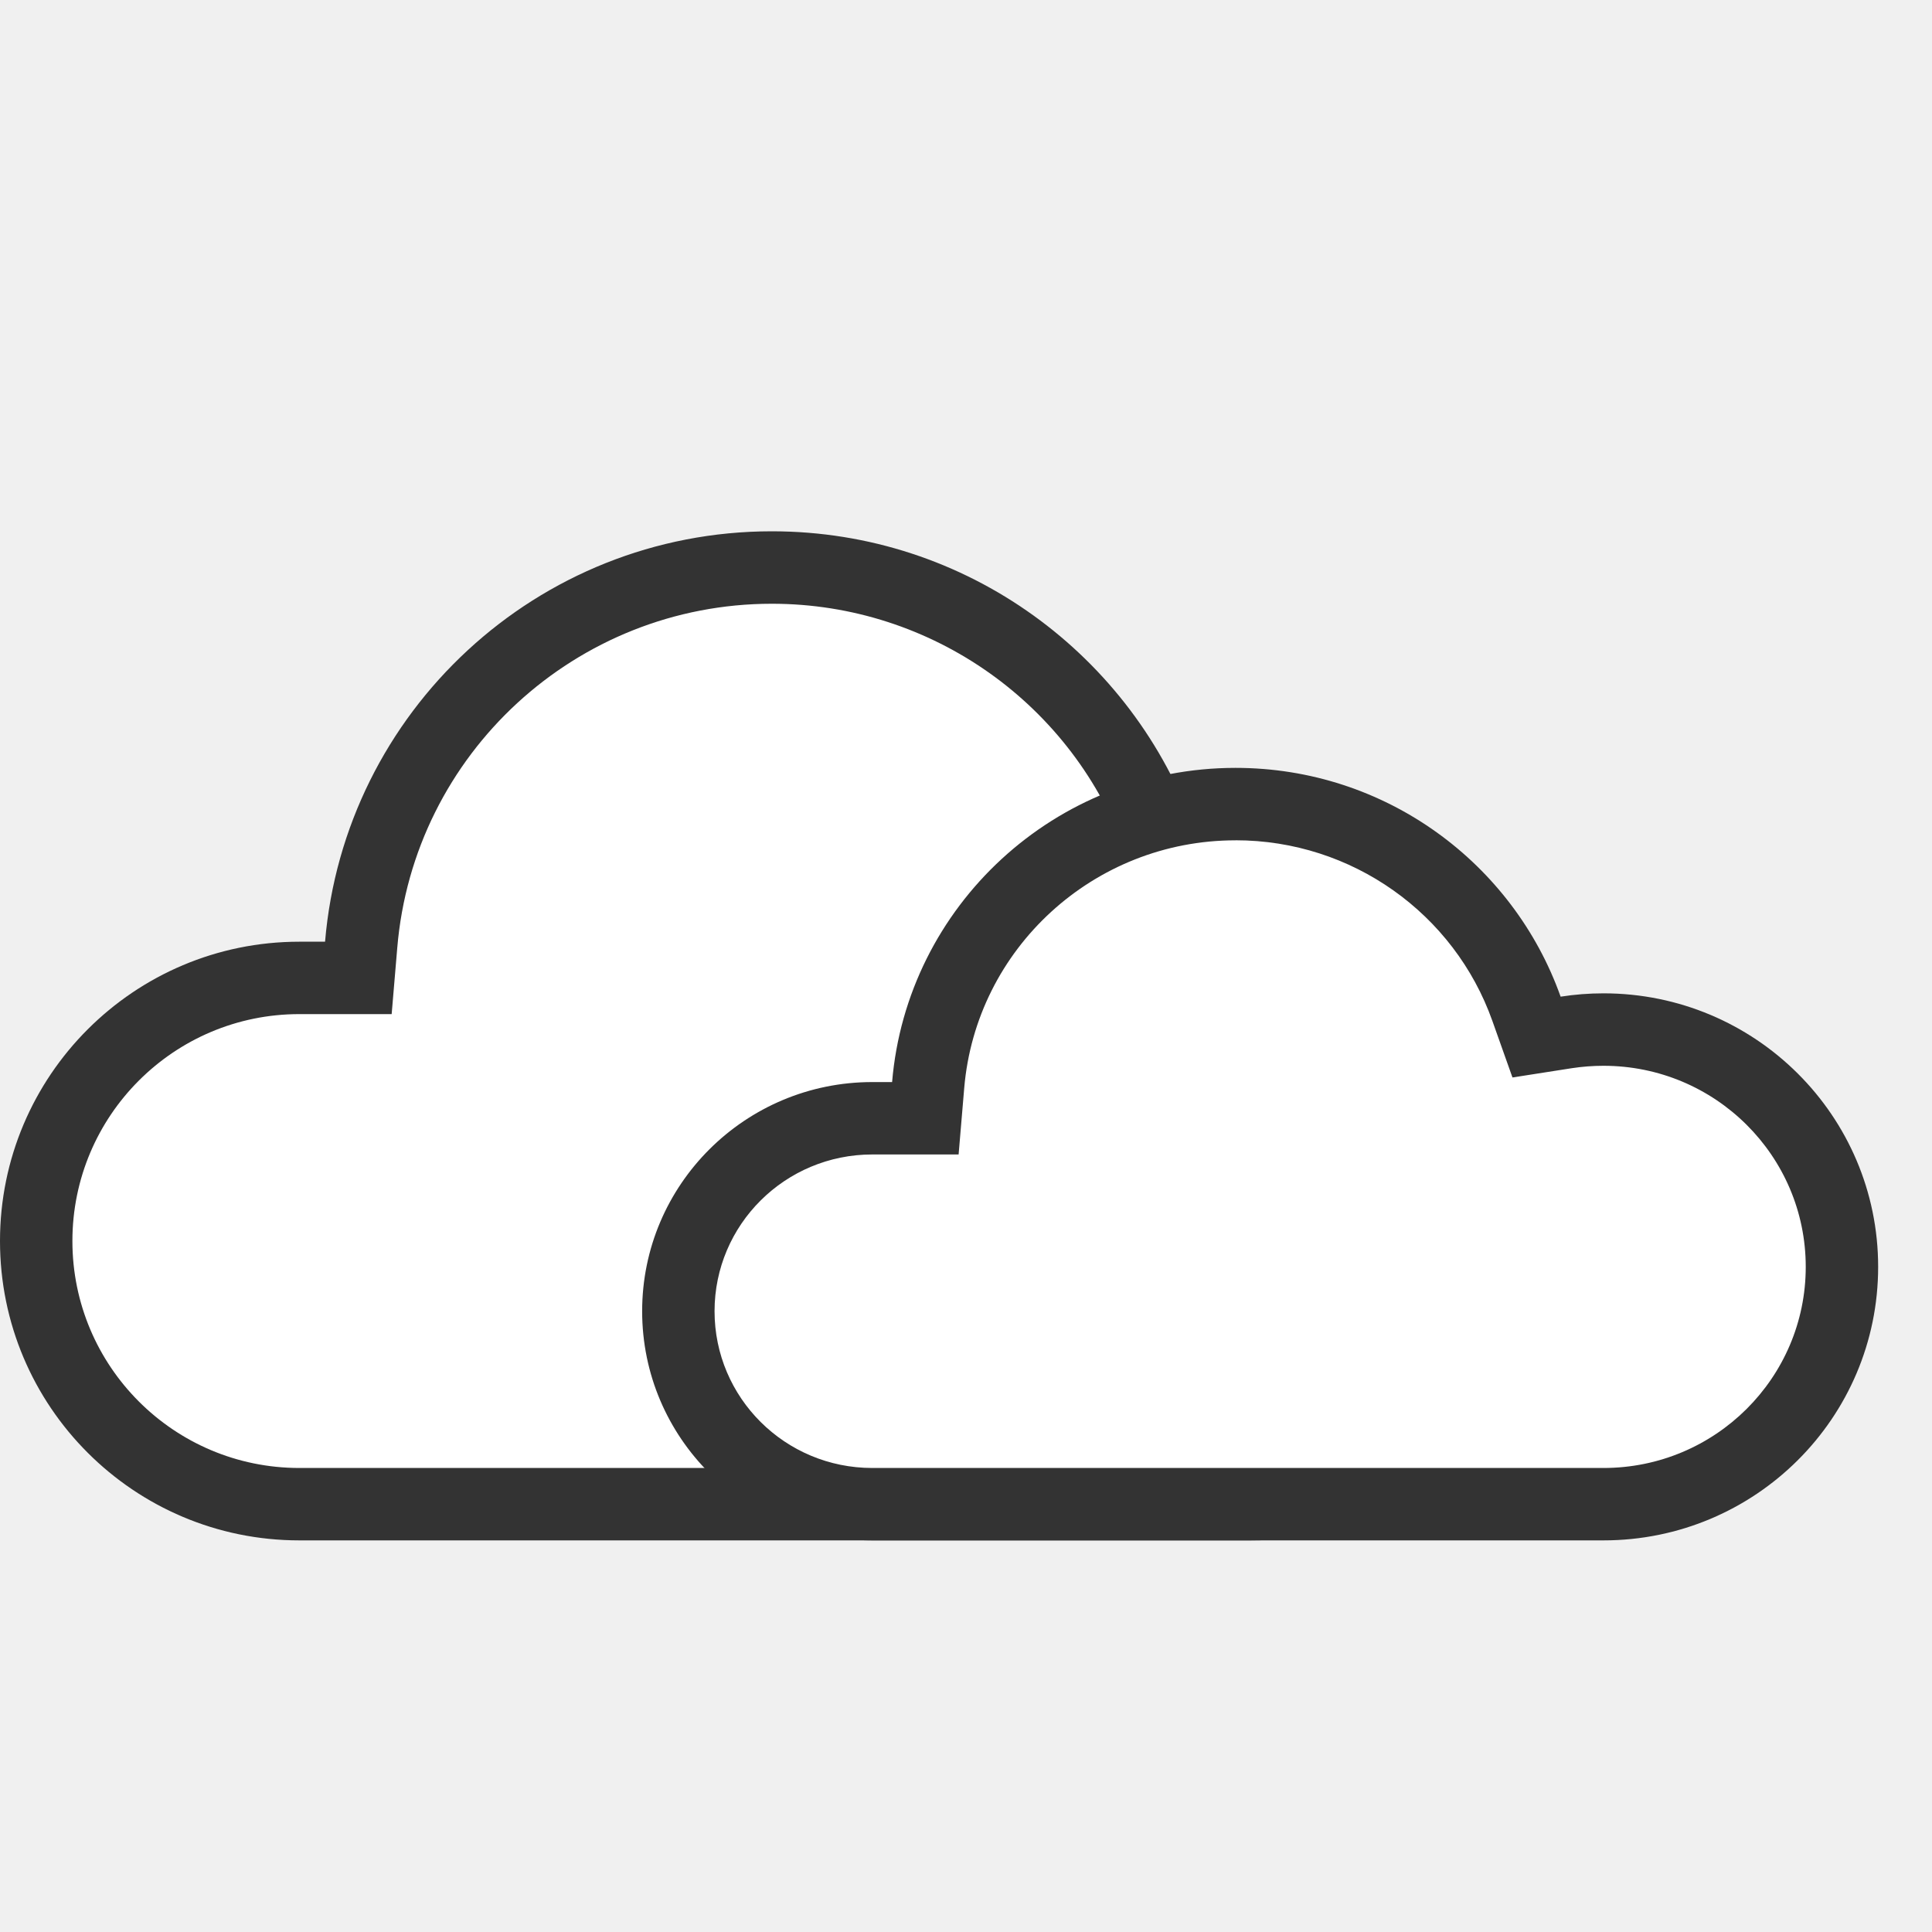
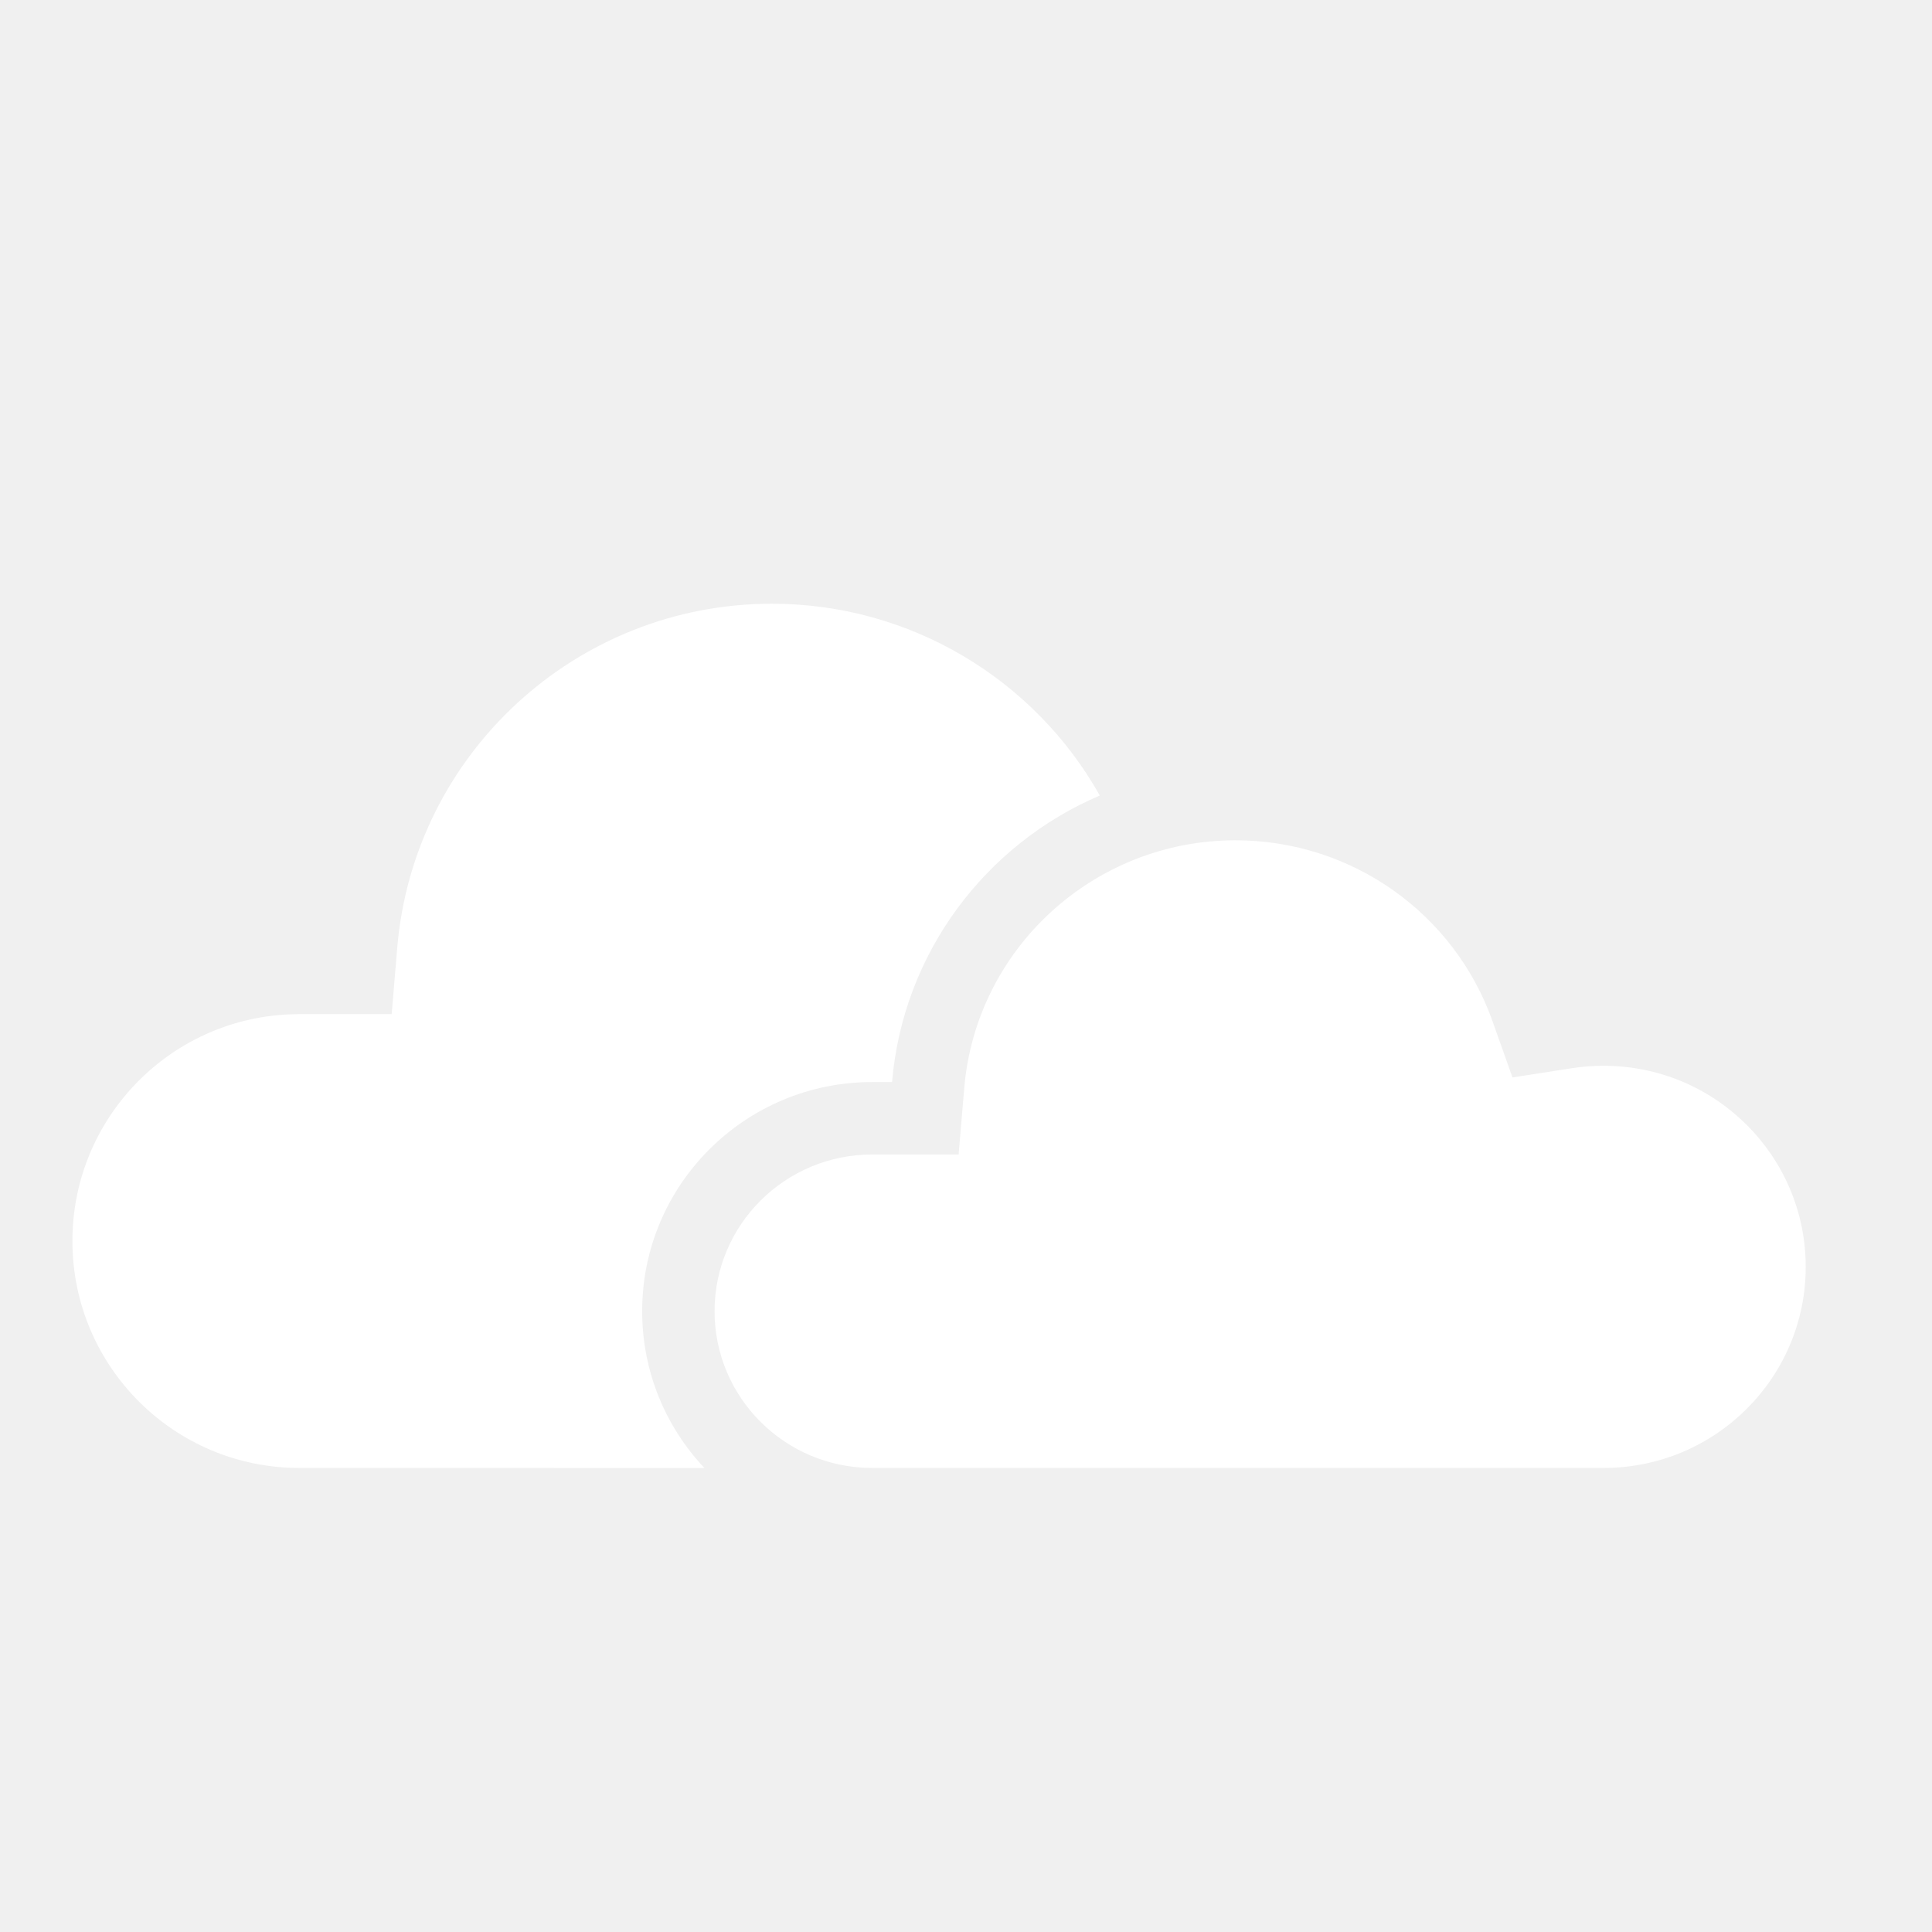
- <svg id="icon-icon_weather_3" width="40" height="40" viewBox="0 0 40 40">
-   <g fill="none" fill-rule="evenodd">
-     <g fill-rule="nonzero">
-       <g>
-         <g>
-           <path fill="#FFF" d="M15.98.5C11.408.5 7.61 4.01 7.229 8.539l-.038.458h-.992C3.05 8.997.5 11.547.5 14.694c0 3.148 2.55 5.698 5.698 5.698H25.89c3.81 0 6.898-3.088 6.898-6.897 0-3.81-3.089-6.898-6.898-6.898-.363 0-.723.028-1.077.084l-.41.064-.139-.391C23.034 2.874 19.734.5 15.981.5z" transform="translate(-386 -6) translate(25 6) translate(361 11)" />
-           <path fill="#333" d="M15.98 1.5c-4.052 0-7.419 3.11-7.755 7.122l-.116 1.374H6.198c-2.595 0-4.699 2.103-4.699 4.698 0 2.596 2.104 4.699 4.699 4.699H25.89c3.257 0 5.898-2.64 5.898-5.898 0-3.257-2.64-5.898-5.898-5.898-.311 0-.62.024-.922.072l-1.23.193-.416-1.175C22.232 3.603 19.306 1.5 15.981 1.5zm0-1.5c4.042 0 7.48 2.582 8.756 6.187.382-.06.768-.09 1.154-.09 4.086 0 7.397 3.312 7.397 7.398 0 4.085-3.311 7.397-7.397 7.397H6.198C2.775 20.892 0 18.118 0 14.694c0-3.422 2.774-6.197 6.198-6.197h.532C7.13 3.737 11.12 0 15.981 0z" transform="translate(-386 -6) translate(25 6) translate(361 11)" />
-           <path fill="#FFF" d="M25.536 5.262c-3.508 0-6.423 2.7-6.715 6.183l-.03.352h-.76c-2.415 0-4.372 1.962-4.372 4.383 0 2.42 1.957 4.382 4.372 4.382h15.107c2.923 0 5.292-2.375 5.292-5.305 0-2.93-2.37-5.305-5.292-5.305-.279 0-.555.022-.826.064l-.315.05-.106-.301c-.944-2.677-3.476-4.503-6.355-4.503z" transform="translate(-386 -6) translate(25 6) translate(361 11)" />
-           <path fill="#333" d="M25.58 6.398c-2.936 0-5.373 2.242-5.617 5.13l-.116 1.374H18.06c-1.806 0-3.266 1.454-3.266 3.245 0 1.792 1.46 3.246 3.266 3.246h15.138c2.314 0 4.188-1.866 4.188-4.164 0-2.298-1.874-4.163-4.188-4.163-.221 0-.44.017-.656.05l-1.228.192-.416-1.171c-.789-2.222-2.907-3.74-5.317-3.74zm0-1.5c3.108 0 5.75 1.977 6.731 4.737.294-.046.59-.069.887-.069 3.141 0 5.687 2.536 5.687 5.663 0 3.128-2.546 5.663-5.687 5.663H18.06c-2.632 0-4.765-2.124-4.765-4.745 0-2.62 2.133-4.744 4.765-4.744h.41c.306-3.643 3.373-6.505 7.11-6.505z" transform="translate(-386 -6) translate(25 6) translate(361 11)" />
+ <svg xmlns="http://www.w3.org/2000/svg" width="40px" height="40px" viewBox="0 0 40 40" version="1.1">
+   <g id="Page-1" stroke="none" stroke-width="1" fill="none" fill-rule="evenodd">
+     <g id="icons-day" transform="translate(-386, -6)" fill="#FFFFFF" fill-rule="nonzero">
+       <g id="icons" transform="translate(25, 6)">
+         <g id="7" transform="translate(362.4994, 12.49943)">
+           <path d="M14.481,1.0658141e-14 C17.349,1.0658141e-14 19.918,1.564 21.271,3.971 C18.902,4.983 17.195,7.233 16.97,9.903 L16.97,9.903 L16.56,9.903 C13.928,9.903 11.796,12.028 11.796,14.648 C11.796,15.904 12.285,17.045 13.085,17.894 L4.699,17.893 C2.103,17.893 6.39488462e-14,15.79 6.39488462e-14,13.195 C6.39488462e-14,10.672 1.988,8.614 4.483,8.502 L4.699,8.497 L6.61,8.497 L6.725,7.123 C7.062,3.111 10.429,1.0658141e-14 14.481,1.0658141e-14 Z" id="Combined-Shape" />
+           <path d="M24.081,4.898 C26.491,4.898 28.61,6.415 29.399,8.637 L29.399,8.637 L29.815,9.808 L31.043,9.617 C31.258,9.583 31.477,9.566 31.699,9.566 C34.013,9.566 35.886,11.432 35.886,13.73 C35.886,16.028 34.013,17.893 31.699,17.893 L31.699,17.893 L16.56,17.893 C14.755,17.893 13.295,16.439 13.295,14.648 C13.295,12.857 14.755,11.403 16.56,11.403 L16.56,11.403 L18.348,11.403 L18.464,10.029 C18.707,7.141 21.145,4.898 24.081,4.898 Z" id="Combined-Shape" />
        </g>
      </g>
    </g>
  </g>
</svg>
